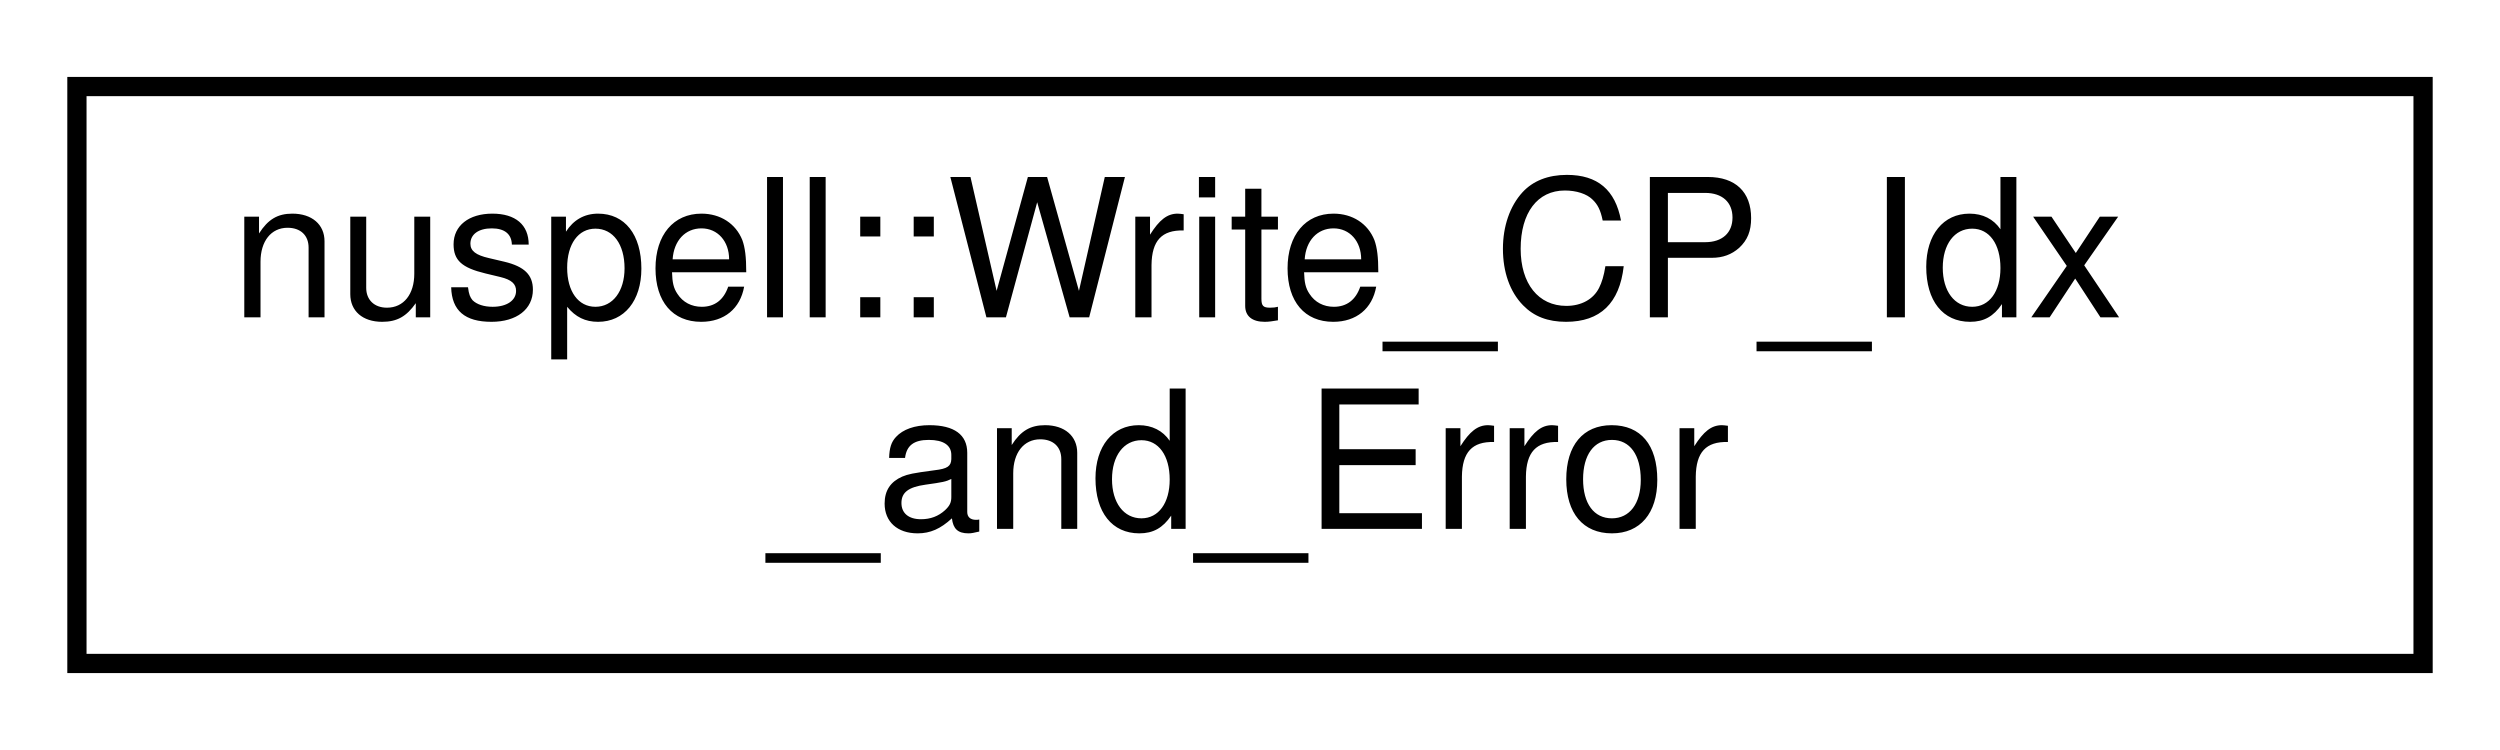
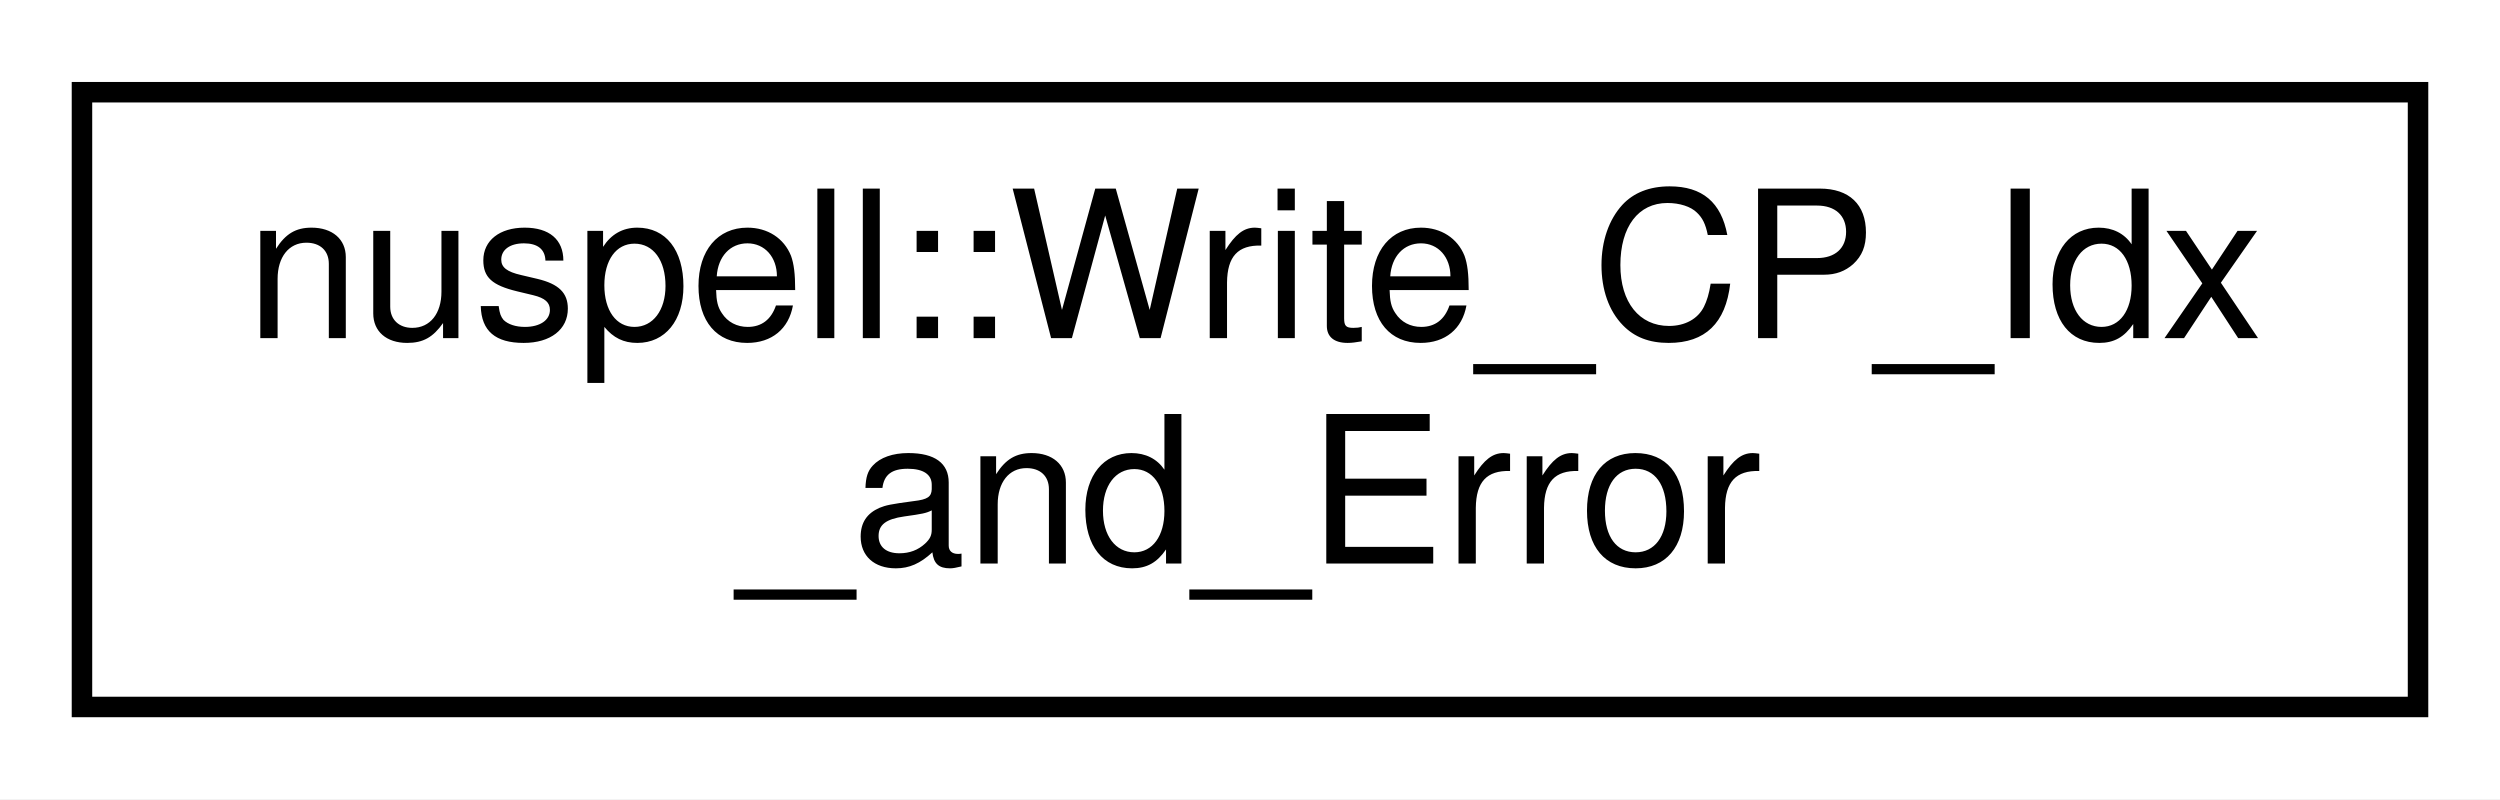
- <svg xmlns="http://www.w3.org/2000/svg" xmlns:xlink="http://www.w3.org/1999/xlink" width="130pt" height="39pt" viewBox="0.00 0.00 130.00 39.00">
+ <svg xmlns="http://www.w3.org/2000/svg" xmlns:xlink="http://www.w3.org/1999/xlink" width="122pt" height="39pt" viewBox="0.00 0.00 122.00 39.00">
  <g id="graph0" class="graph" transform="scale(1 1) rotate(0) translate(4 35)">
-     <polygon fill="white" stroke="transparent" points="-4,4 -4,-35 126,-35 126,4 -4,4" />
+     <polygon fill="white" stroke="transparent" points="-4,4 -4,-35 118,-35 118,4 -4,4" />
    <g id="node1" class="node">
      <g id="a_node1">
        <a xlink:href="structnuspell_1_1_write___c_p___idx__and___error.html" target="_top" xlink:title=" ">
-           <polygon fill="white" stroke="black" points="0,-0.5 0,-30.5 122,-30.5 122,-0.5 0,-0.5" />
+           <polygon fill="white" stroke="black" points="0,-0.5 0,-30.5 114,-30.5 114,-0.5 0,-0.5" />
          <text text-anchor="start" x="8" y="-18.5" font-family="Helvetica,sans-Serif" font-size="10.00">nuspell::Write_CP_Idx</text>
-           <text text-anchor="middle" x="61" y="-7.5" font-family="Helvetica,sans-Serif" font-size="10.00">_and_Error</text>
+           <text text-anchor="middle" x="57" y="-7.5" font-family="Helvetica,sans-Serif" font-size="10.00">_and_Error</text>
        </a>
      </g>
    </g>
  </g>
</svg>
